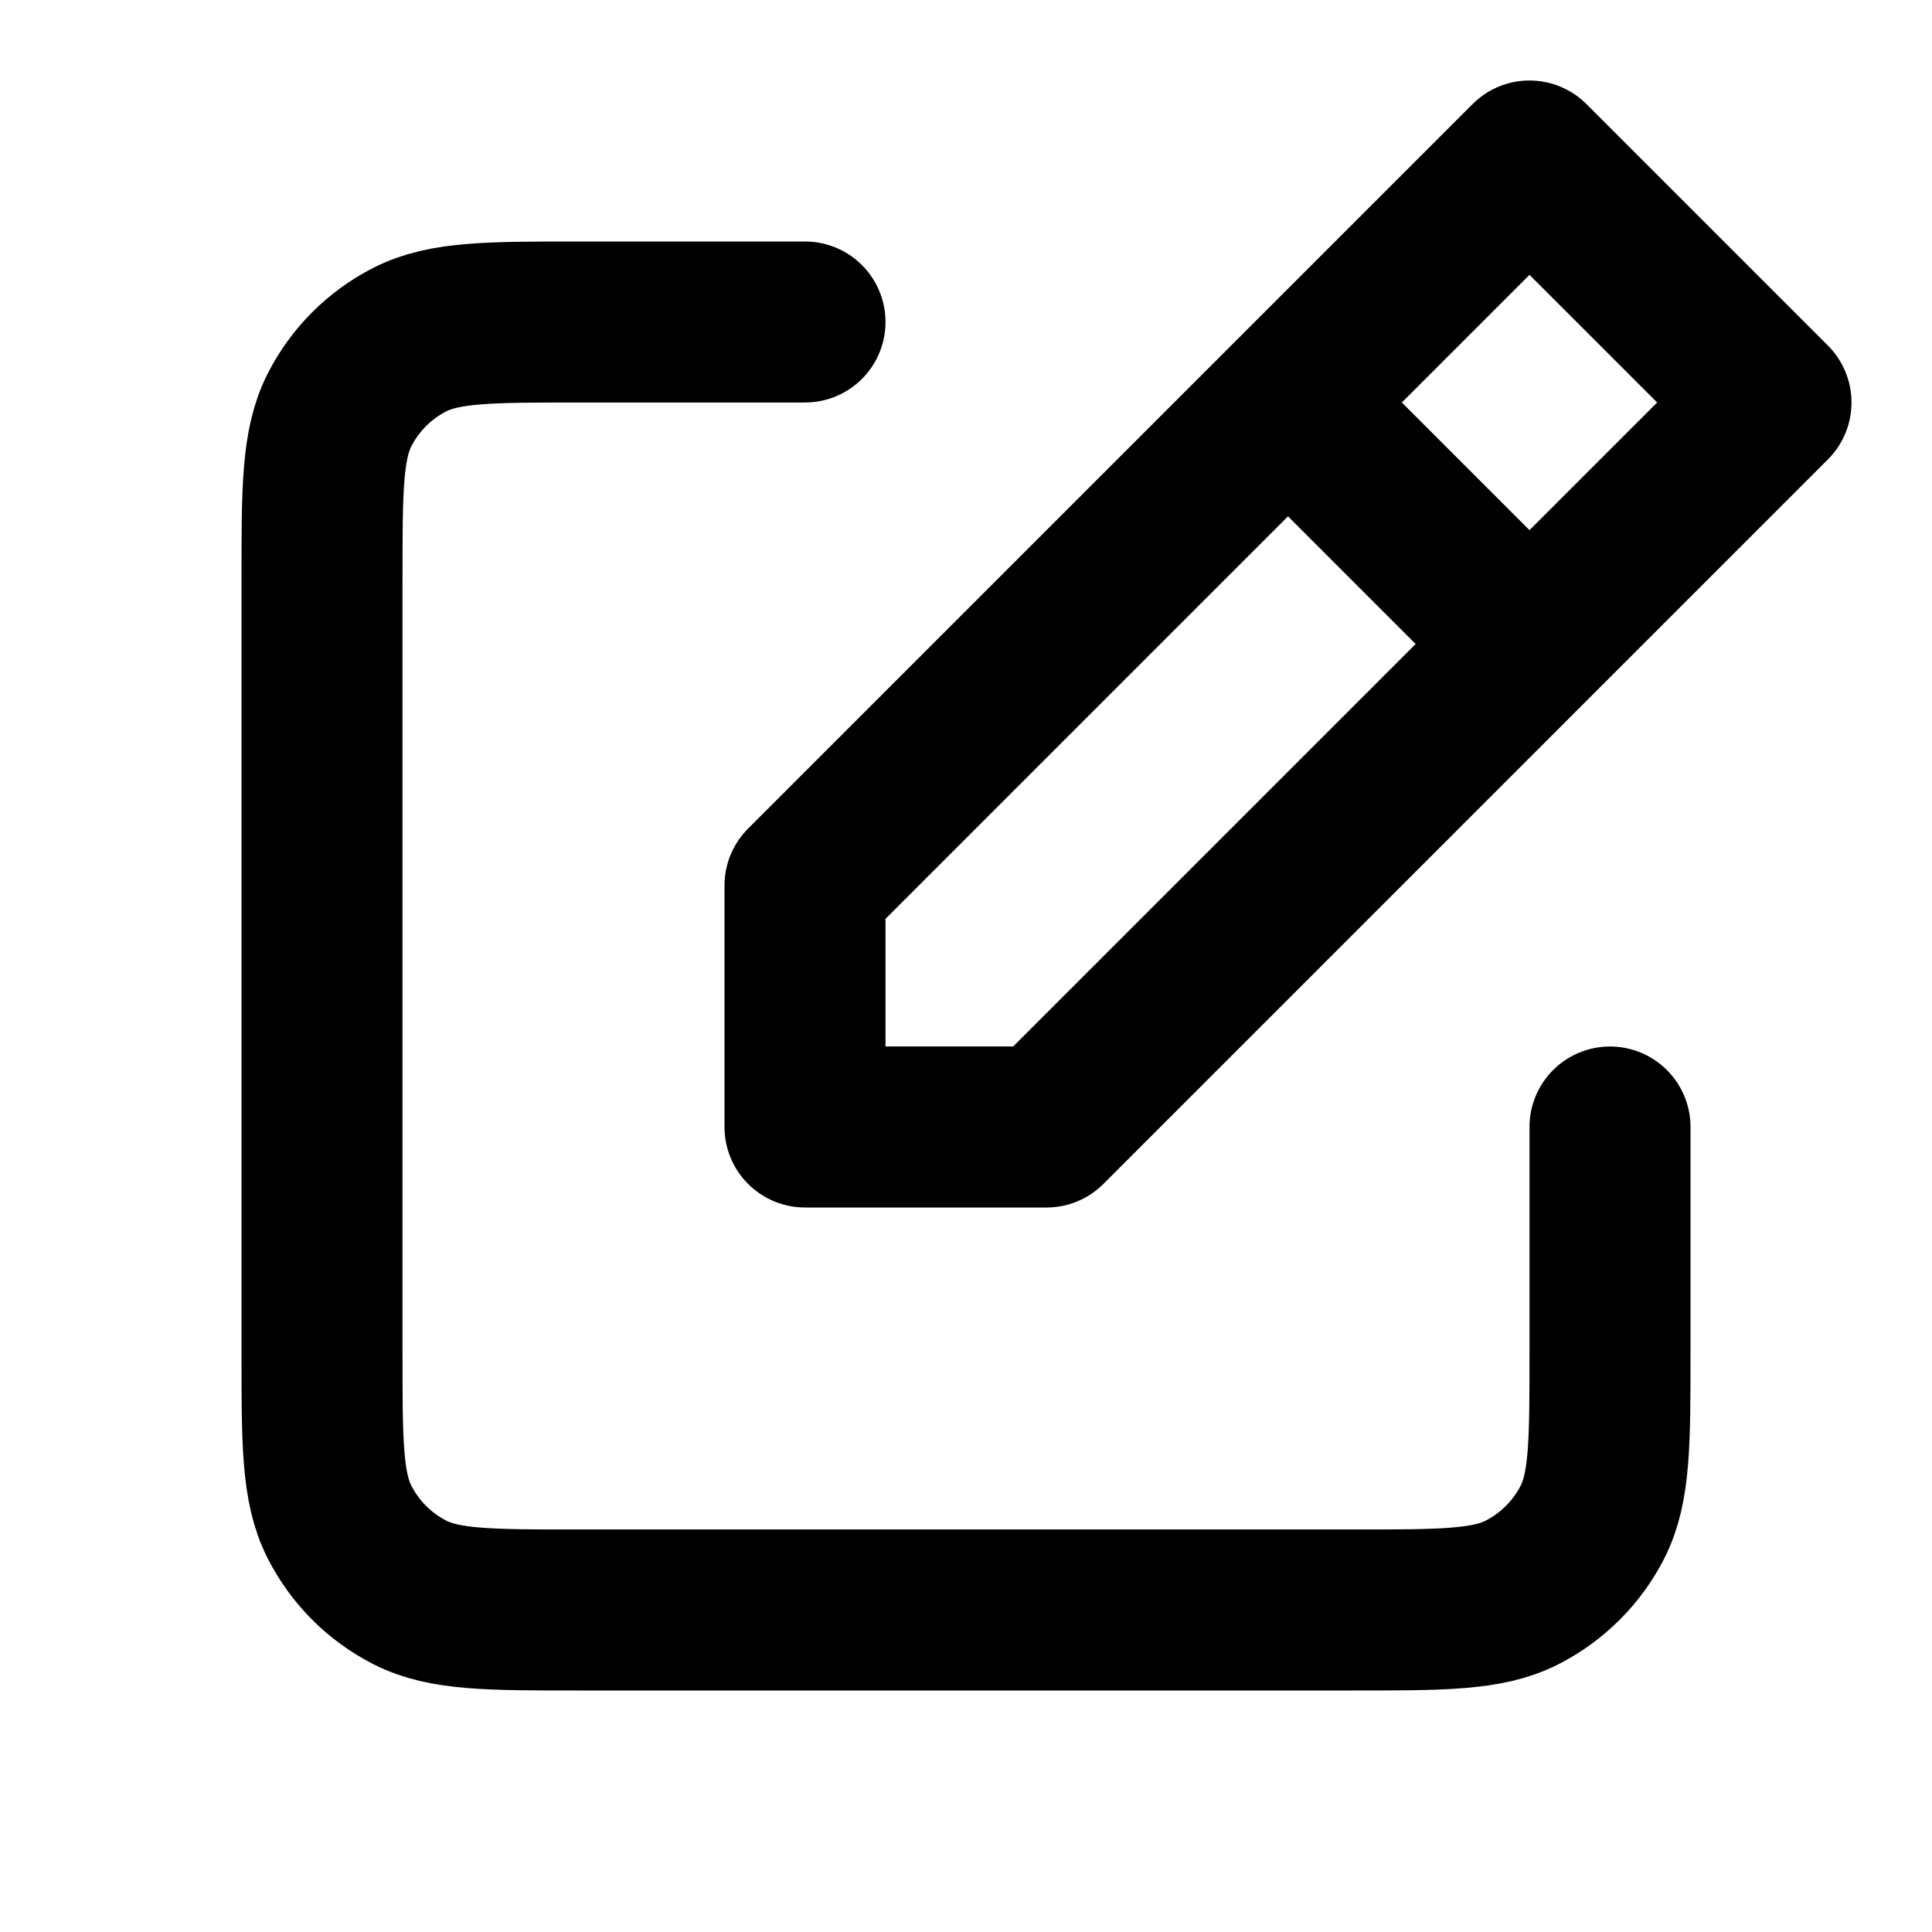
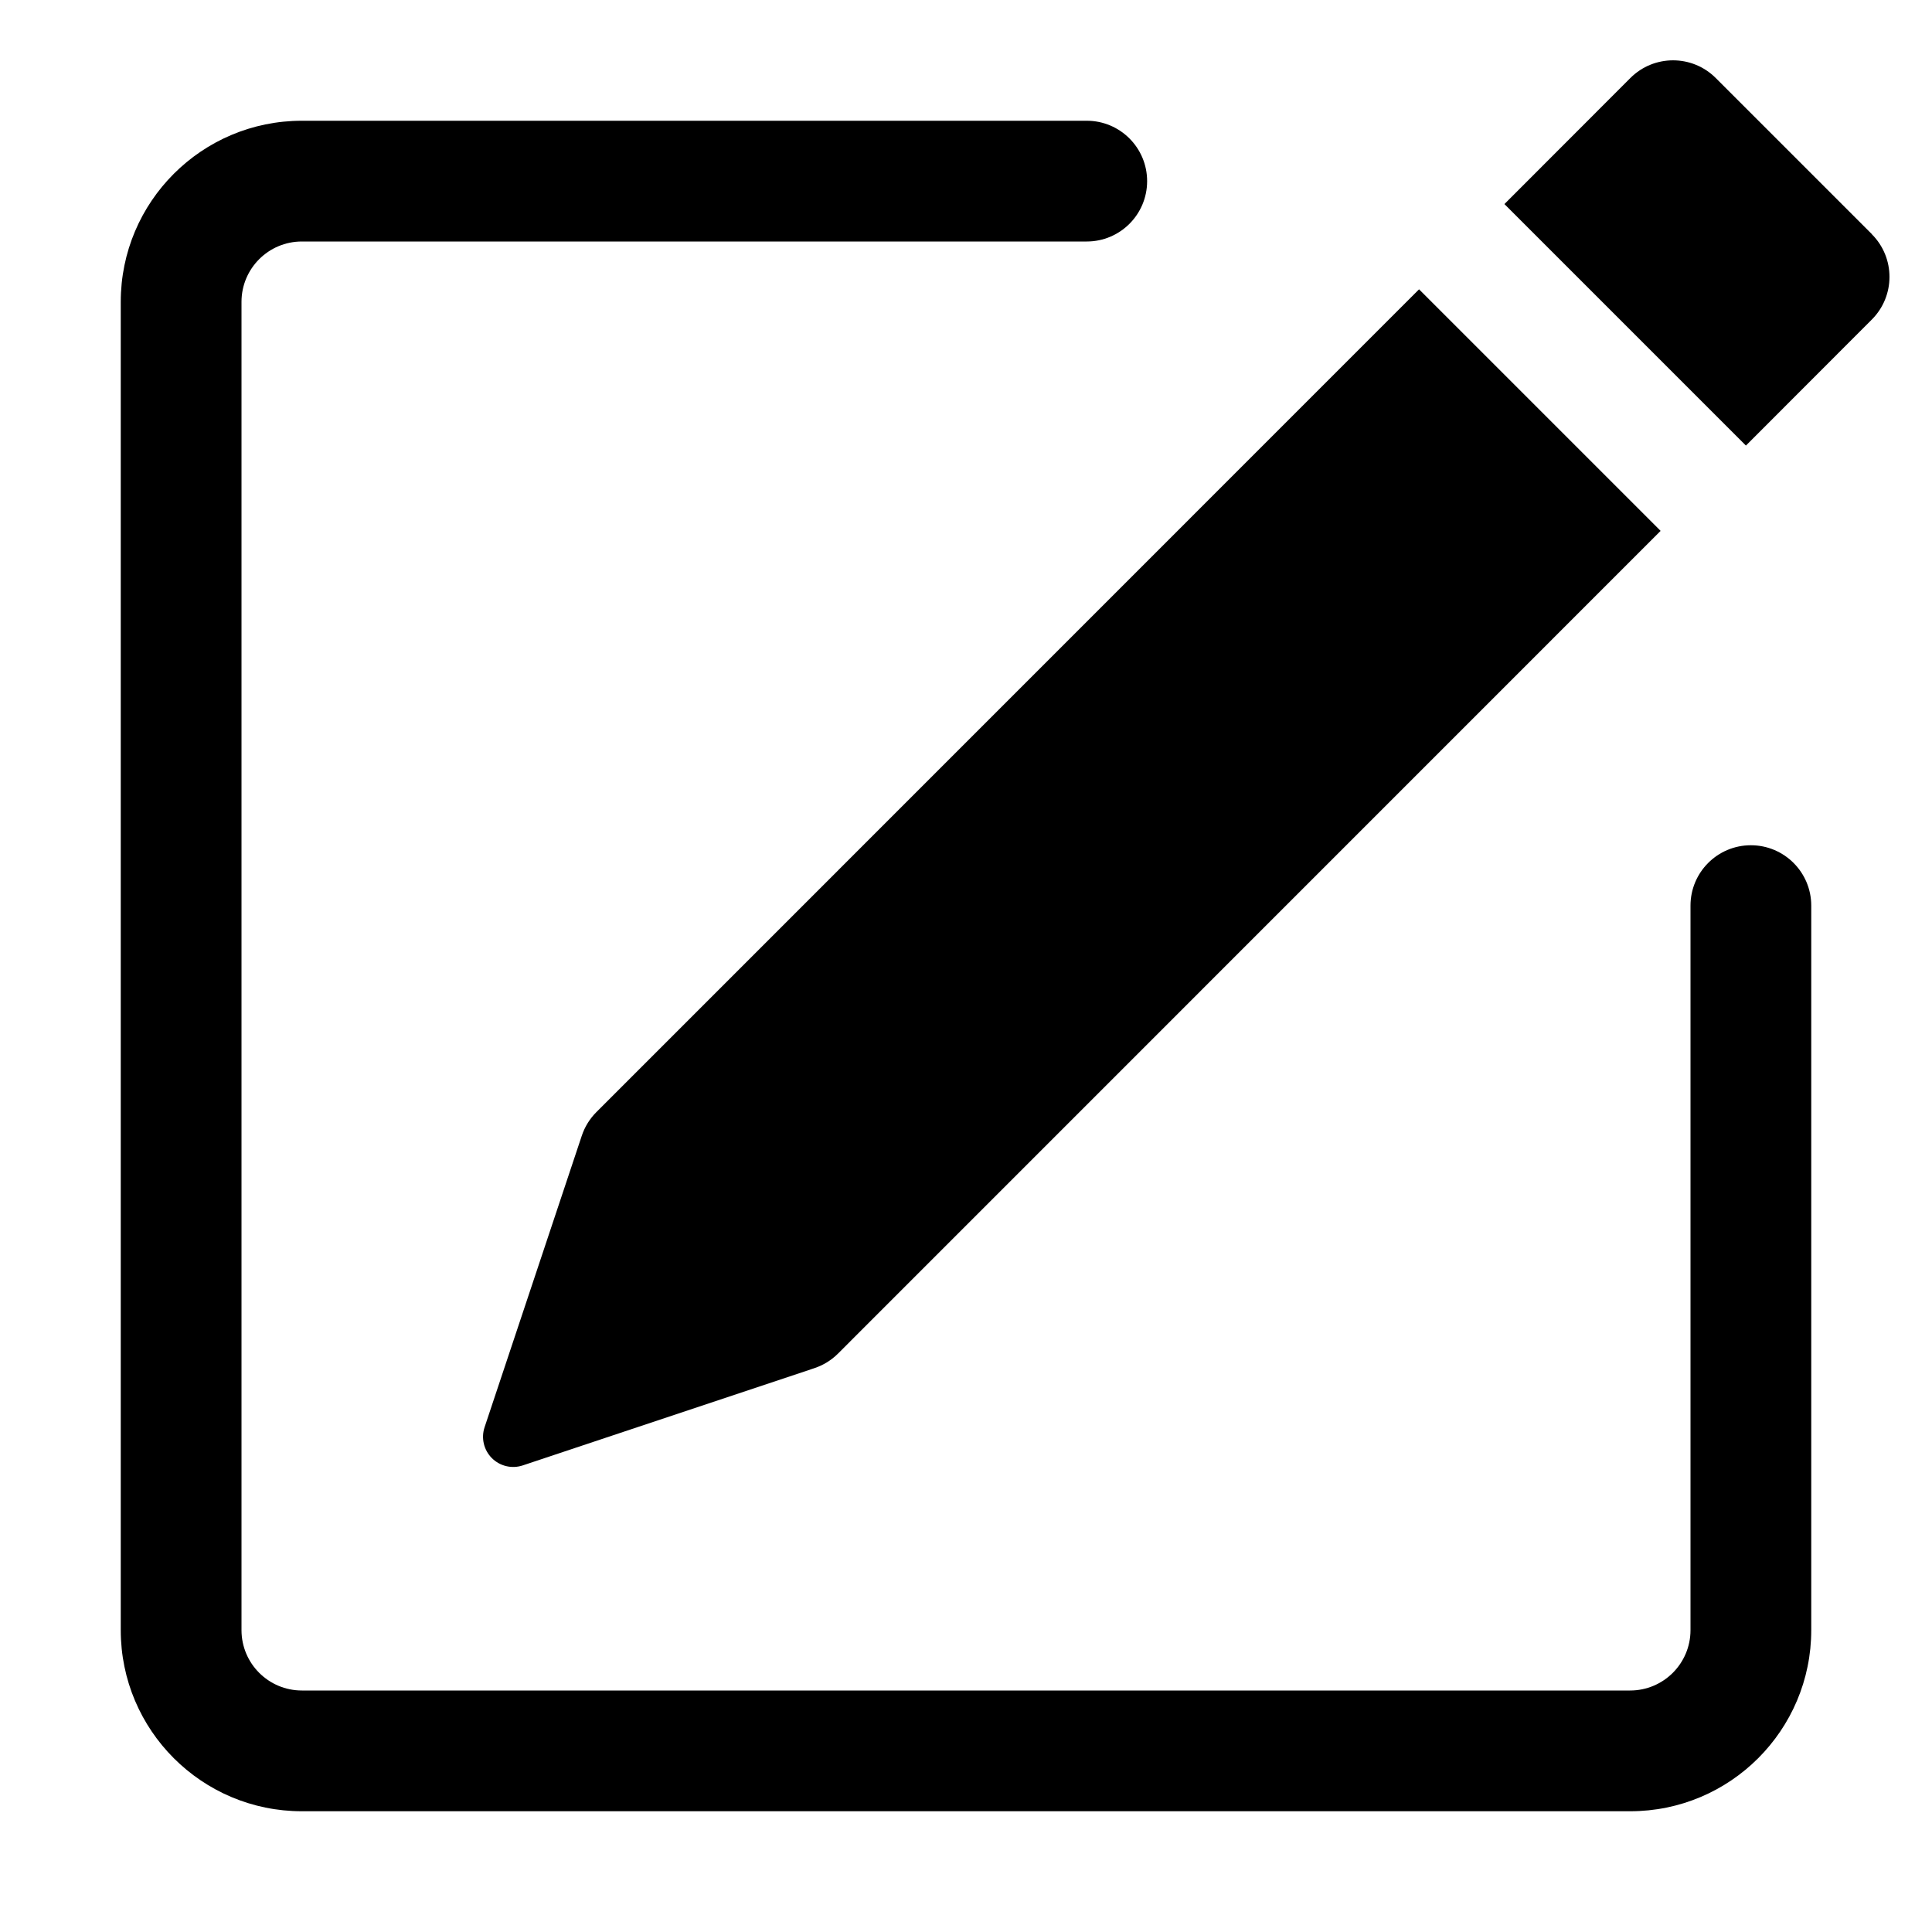
- <svg xmlns="http://www.w3.org/2000/svg" width="24" height="24" viewBox="0 0 24 24" fill="none">
-   <g id="File / Note_Edit">
-     <path id="Vector" d="M10 4H7.2C6.08 4 5.52 4 5.092 4.218C4.715 4.41 4.41 4.715 4.218 5.092C4 5.52 4 6.08 4 7.2V16.8C4 17.92 4 18.48 4.218 18.908C4.41 19.284 4.715 19.59 5.092 19.782C5.519 20 6.079 20 7.197 20H16.803C17.921 20 18.48 20 18.907 19.782C19.284 19.59 19.59 19.284 19.782 18.908C20 18.48 20 17.921 20 16.803V14M16 5L10 11V14H13L19 8M16 5L19 2L22 5L19 8M16 5L19 8" stroke="currentColor" stroke-width="2" stroke-linecap="round" stroke-linejoin="round" />
-   </g>
+ <svg xmlns="http://www.w3.org/2000/svg" width="16" height="16" fill="currentColor" class="bi bi-pencil-square" viewBox="0 0 16 16">
+   <path d="M15.502 1.94a.5.5 0 0 1 0 .706L14.459 3.69l-2-2L13.502.646a.5.5 0 0 1 .707 0l1.293 1.293zm-1.75 2.456-2-2L4.939 9.21a.5.5 0 0 0-.121.196l-.805 2.414a.25.25 0 0 0 .316.316l2.414-.805a.5.5 0 0 0 .196-.12l6.813-6.814z" />
+   <path fill-rule="evenodd" d="M1 13.5A1.5 1.5 0 0 0 2.5 15h11a1.5 1.5 0 0 0 1.5-1.5v-6a.5.5 0 0 0-1 0v6a.5.5 0 0 1-.5.5h-11a.5.5 0 0 1-.5-.5v-11a.5.5 0 0 1 .5-.5H9a.5.5 0 0 0 0-1H2.5A1.5 1.5 0 0 0 1 2.5z" />
</svg>
